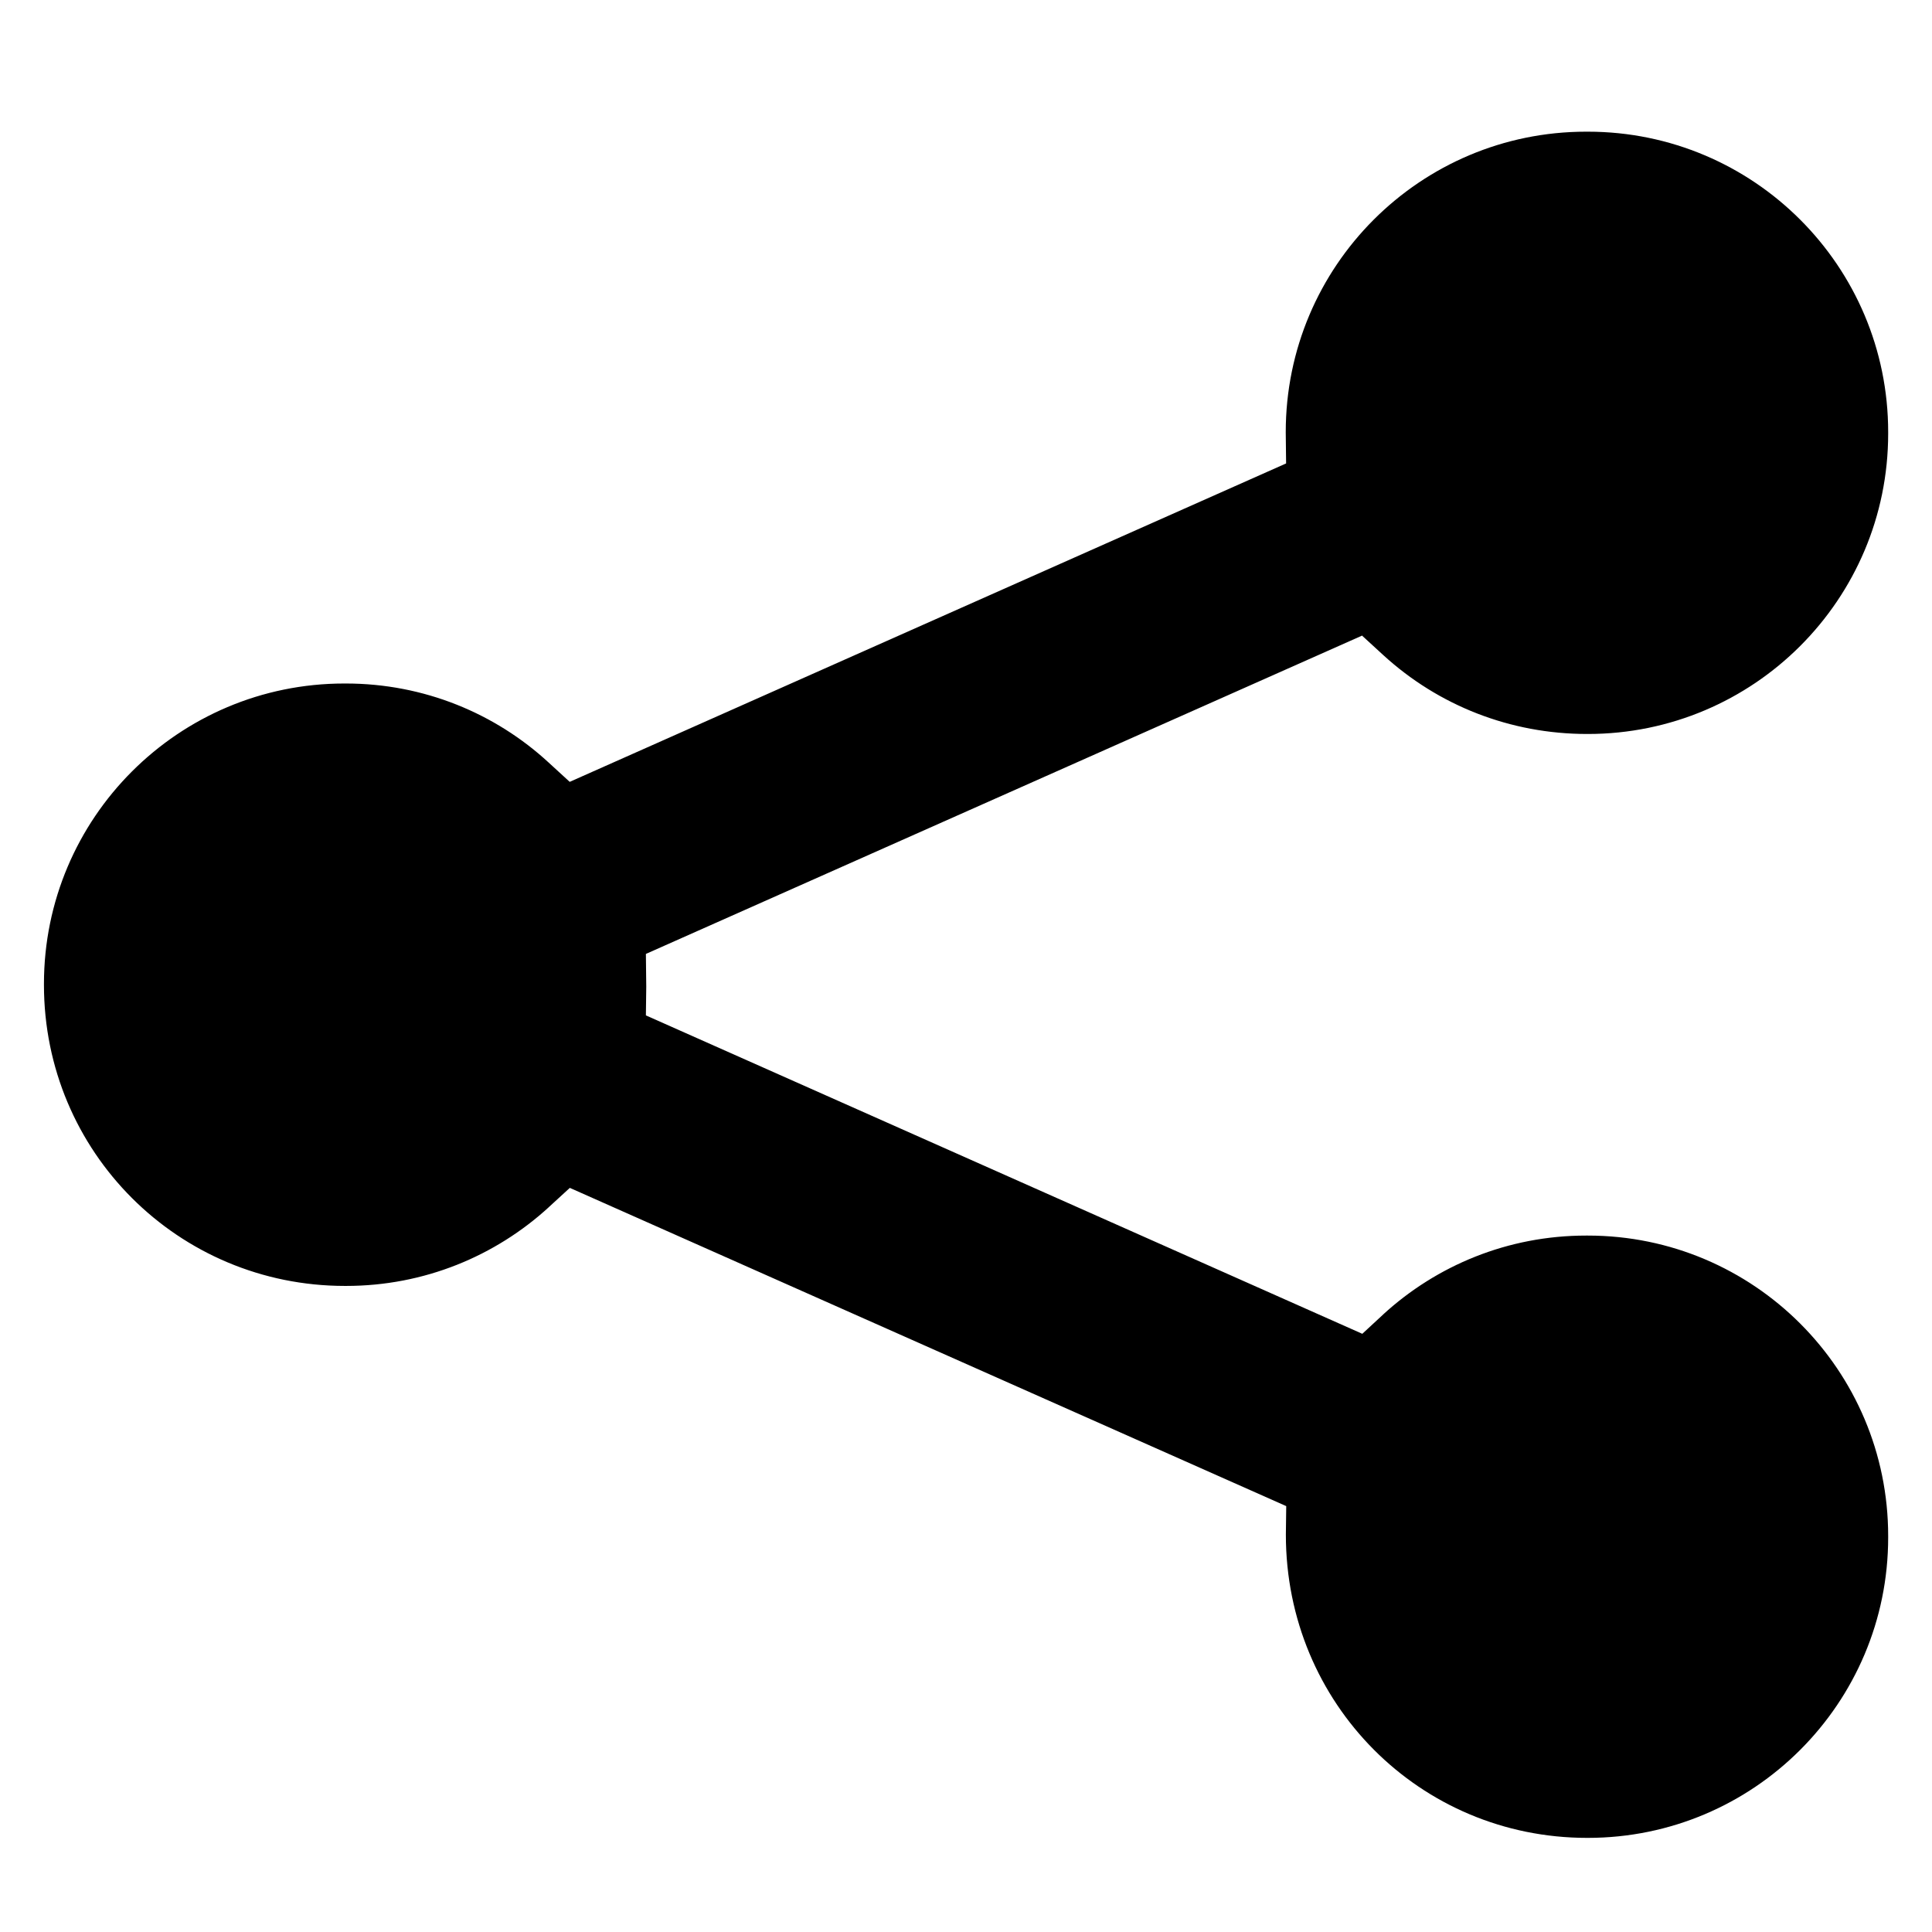
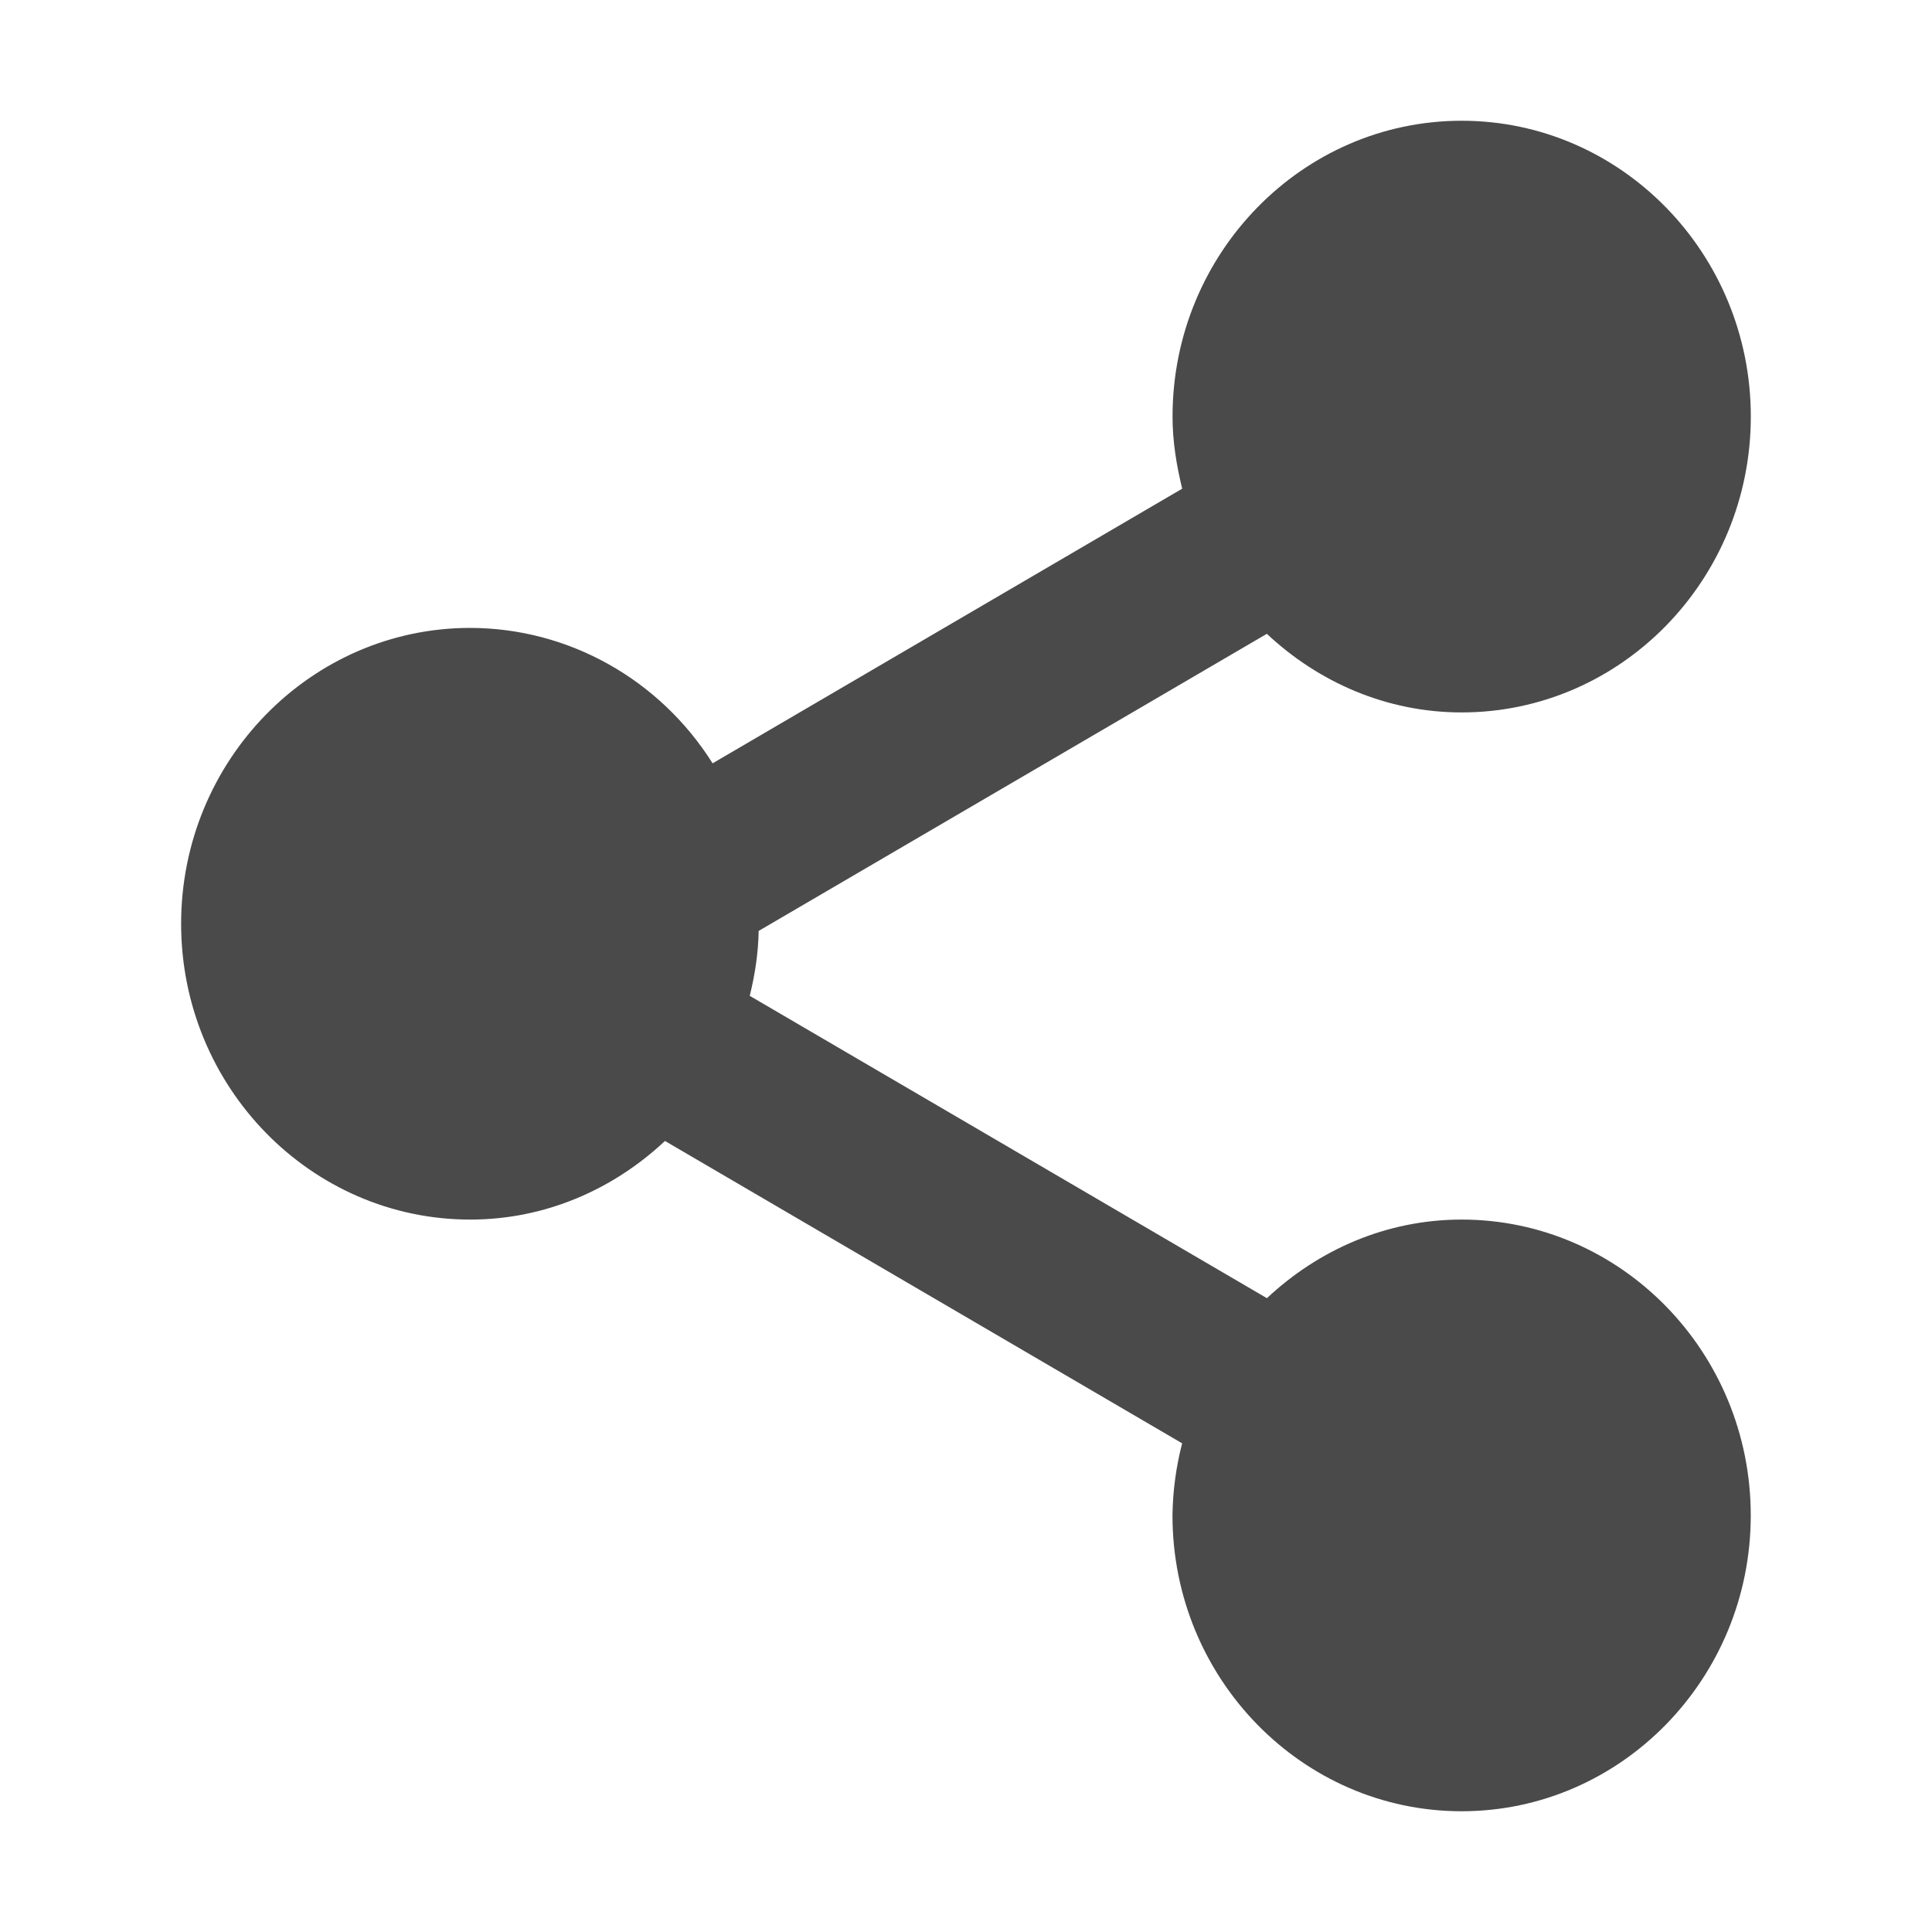
<svg xmlns="http://www.w3.org/2000/svg" version="1.1" width="32" height="32" viewBox="0 0 32 32">
-   <path d="M22.563 10.531l0.349 0.32c0.913 0.835 2.103 1.306 3.375 1.306 0.003 0 0.008 0 0.012 0 2.747 0 4.975-2.227 4.975-4.975 0-0.005 0-0.010-0-0.015v0.001c0-0.003 0-0.008 0-0.012 0-2.747-2.227-4.975-4.975-4.975-0.004 0-0.008 0-0.012 0h0.001c-0.005-0-0.011-0-0.017-0-2.747 0-4.975 2.227-4.975 4.975 0 0.004 0 0.008 0 0.012v-0.001l0.006 0.509-11.866 5.274-0.349-0.32c-0.881-0.812-2.062-1.309-3.36-1.309-0.005 0-0.010 0-0.016 0h0.001c-0.003 0-0.006 0-0.009 0-2.747 0-4.975 2.227-4.975 4.975 0 0.006 0 0.012 0 0.018v-0.001c0 2.764 2.223 4.986 4.986 4.986 0.005 0 0.011 0 0.018 0 1.295 0 2.475-0.495 3.361-1.307l-0.004 0.003 0.349-0.32 11.866 5.271-0.006 0.474c0 2.799 2.223 5.021 4.989 5.021 0.003 0 0.008 0 0.012 0 2.747 0 4.975-2.227 4.975-4.975 0-0.005 0-0.010-0-0.015v0.001c0-0.003 0-0.008 0-0.012 0-2.747-2.227-4.975-4.975-4.975-0.004 0-0.008 0-0.012 0h0.001c-0.005-0-0.012-0-0.018-0-1.295 0-2.475 0.495-3.361 1.307l0.004-0.003-0.349 0.323-11.866-5.274 0.006-0.474-0.006-0.544 11.866-5.274z" />
+   <path fill="#4a4a4a" d="M3 15.3c0 2.702 2.148 4.9 4.789 4.9 1.245 0 2.371-0.501 3.225-1.302l8.566 5.008c-0.101 0.39-0.155 0.791-0.16 1.194 0 2.702 2.148 4.9 4.789 4.9s4.789-2.198 4.789-4.9c0-2.702-2.148-4.9-4.789-4.9-1.245 0-2.371 0.501-3.225 1.302l-8.566-5.008c0.086-0.346 0.141-0.703 0.148-1.075l8.417-4.921c0.855 0.801 1.981 1.302 3.227 1.302 2.641 0 4.789-2.198 4.789-4.9s-2.148-4.9-4.789-4.9c-2.641 0-4.789 2.198-4.789 4.9 0 0.414 0.066 0.809 0.16 1.194l-7.778 4.549c-0.879-1.396-2.39-2.24-4.014-2.243-2.641 0-4.789 2.198-4.789 4.9z" />
</svg>
